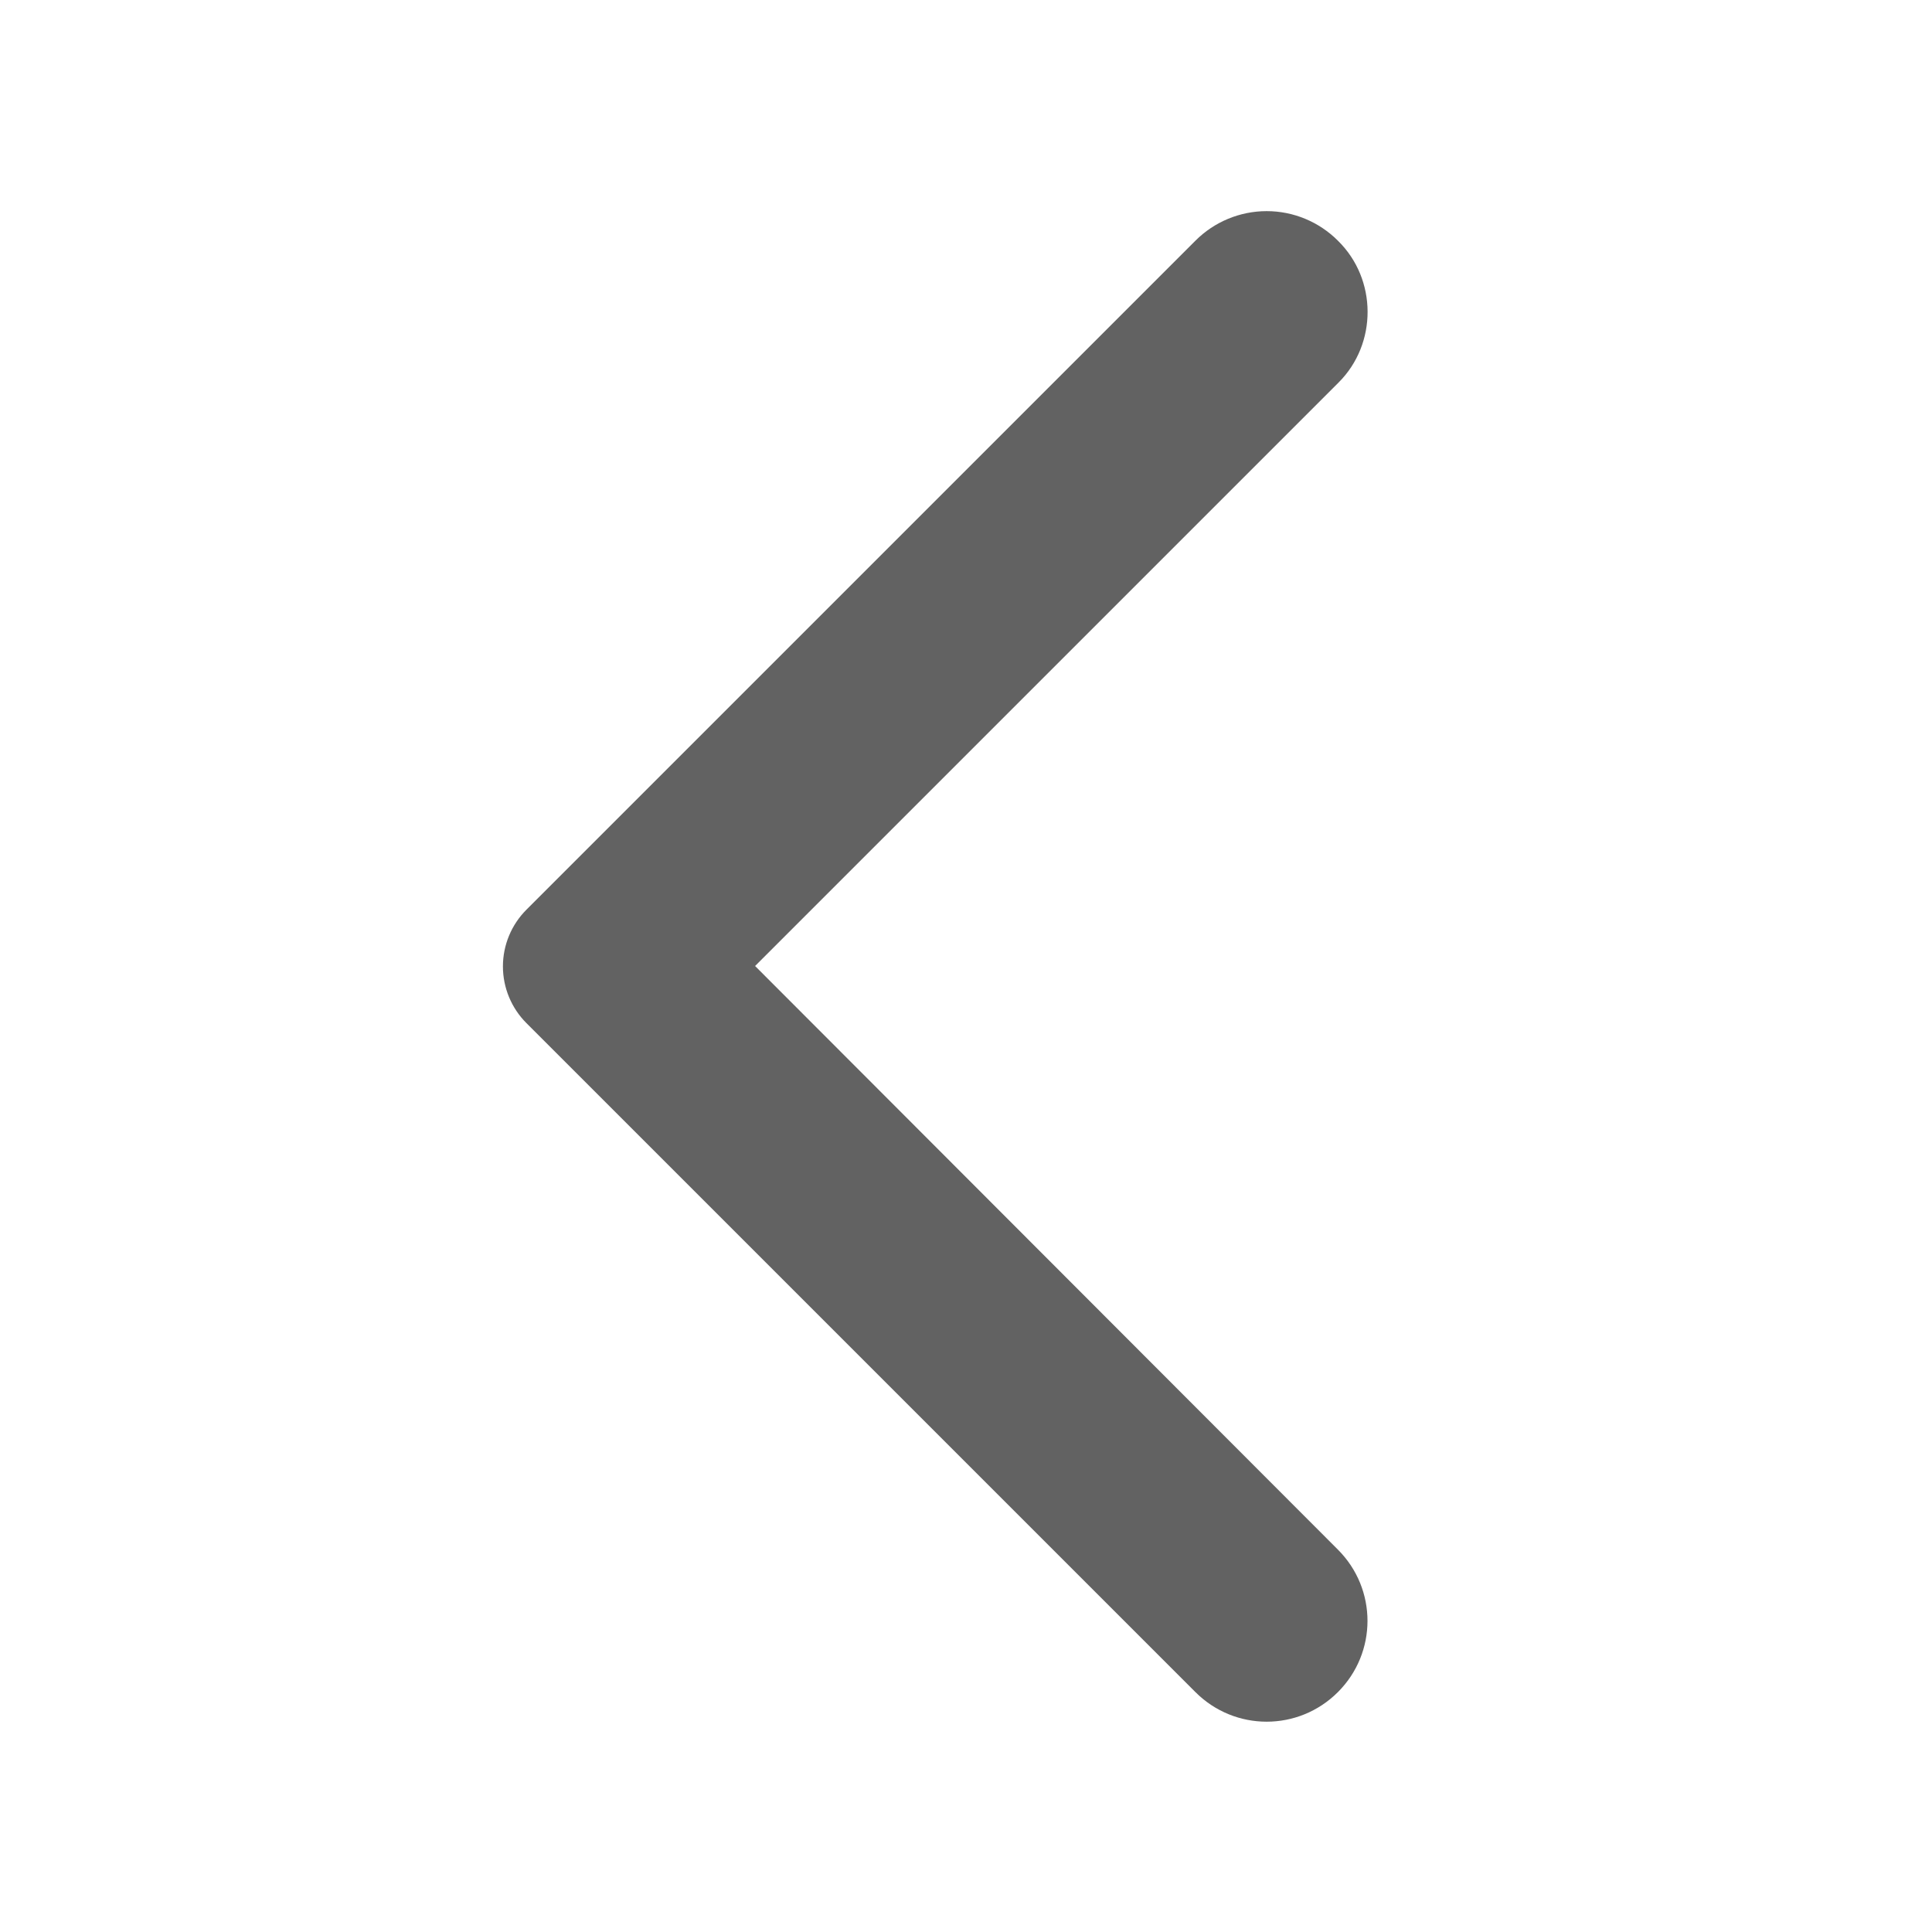
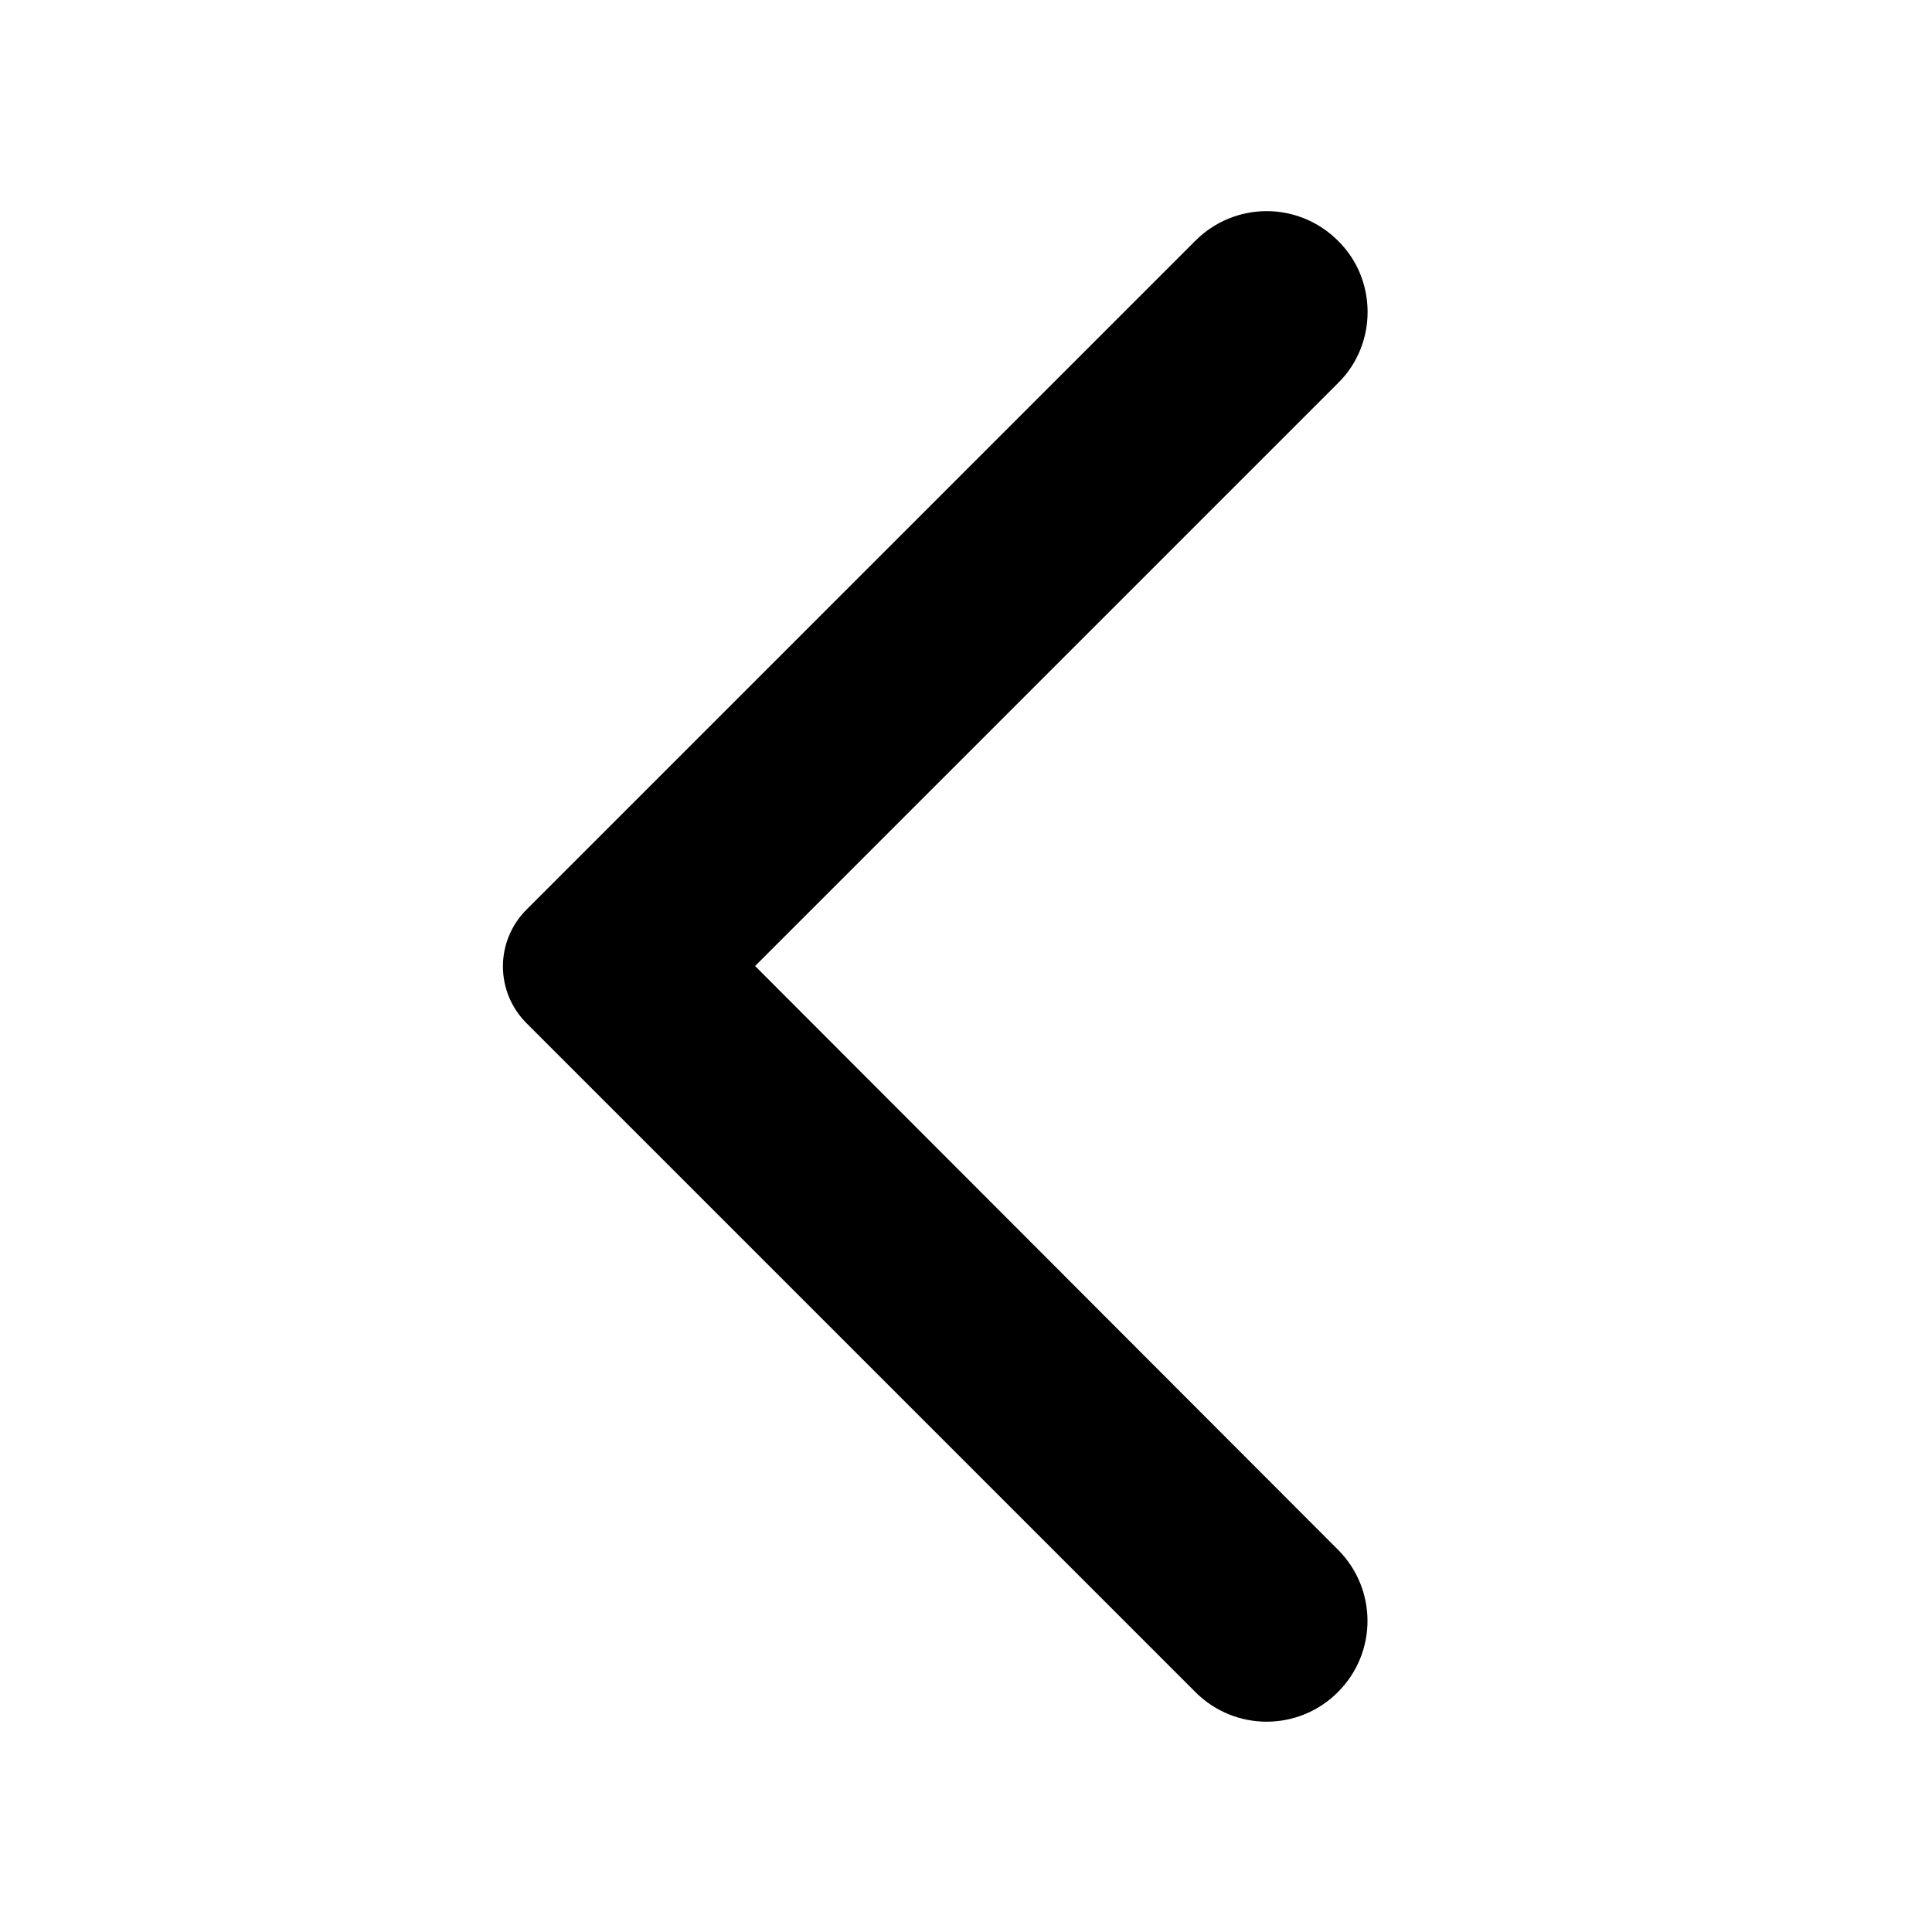
<svg xmlns="http://www.w3.org/2000/svg" width="24" height="24" preserveAspectRatio="xMidYMid meet" viewBox="0 0 24 24" style="-ms-transform: rotate(360deg); -webkit-transform: rotate(360deg); transform: rotate(360deg);">
-   <path d="M16.62 2.99a1.25 1.25 0 0 0-1.77 0L6.54 11.3a.996.996 0 0 0 0 1.41l8.31 8.31c.49.49 1.28.49 1.77 0s.49-1.28 0-1.77L9.38 12l7.25-7.25c.48-.48.48-1.28-.01-1.76z" fill="#626262" />
+   <path d="M16.62 2.99a1.25 1.25 0 0 0-1.77 0L6.54 11.3a.996.996 0 0 0 0 1.41l8.31 8.31c.49.49 1.28.49 1.77 0s.49-1.28 0-1.77L9.38 12l7.25-7.25c.48-.48.48-1.28-.01-1.76z" />
  <rect x="0" y="0" width="24" height="24" fill="rgba(0, 0, 0, 0)" />
</svg>
